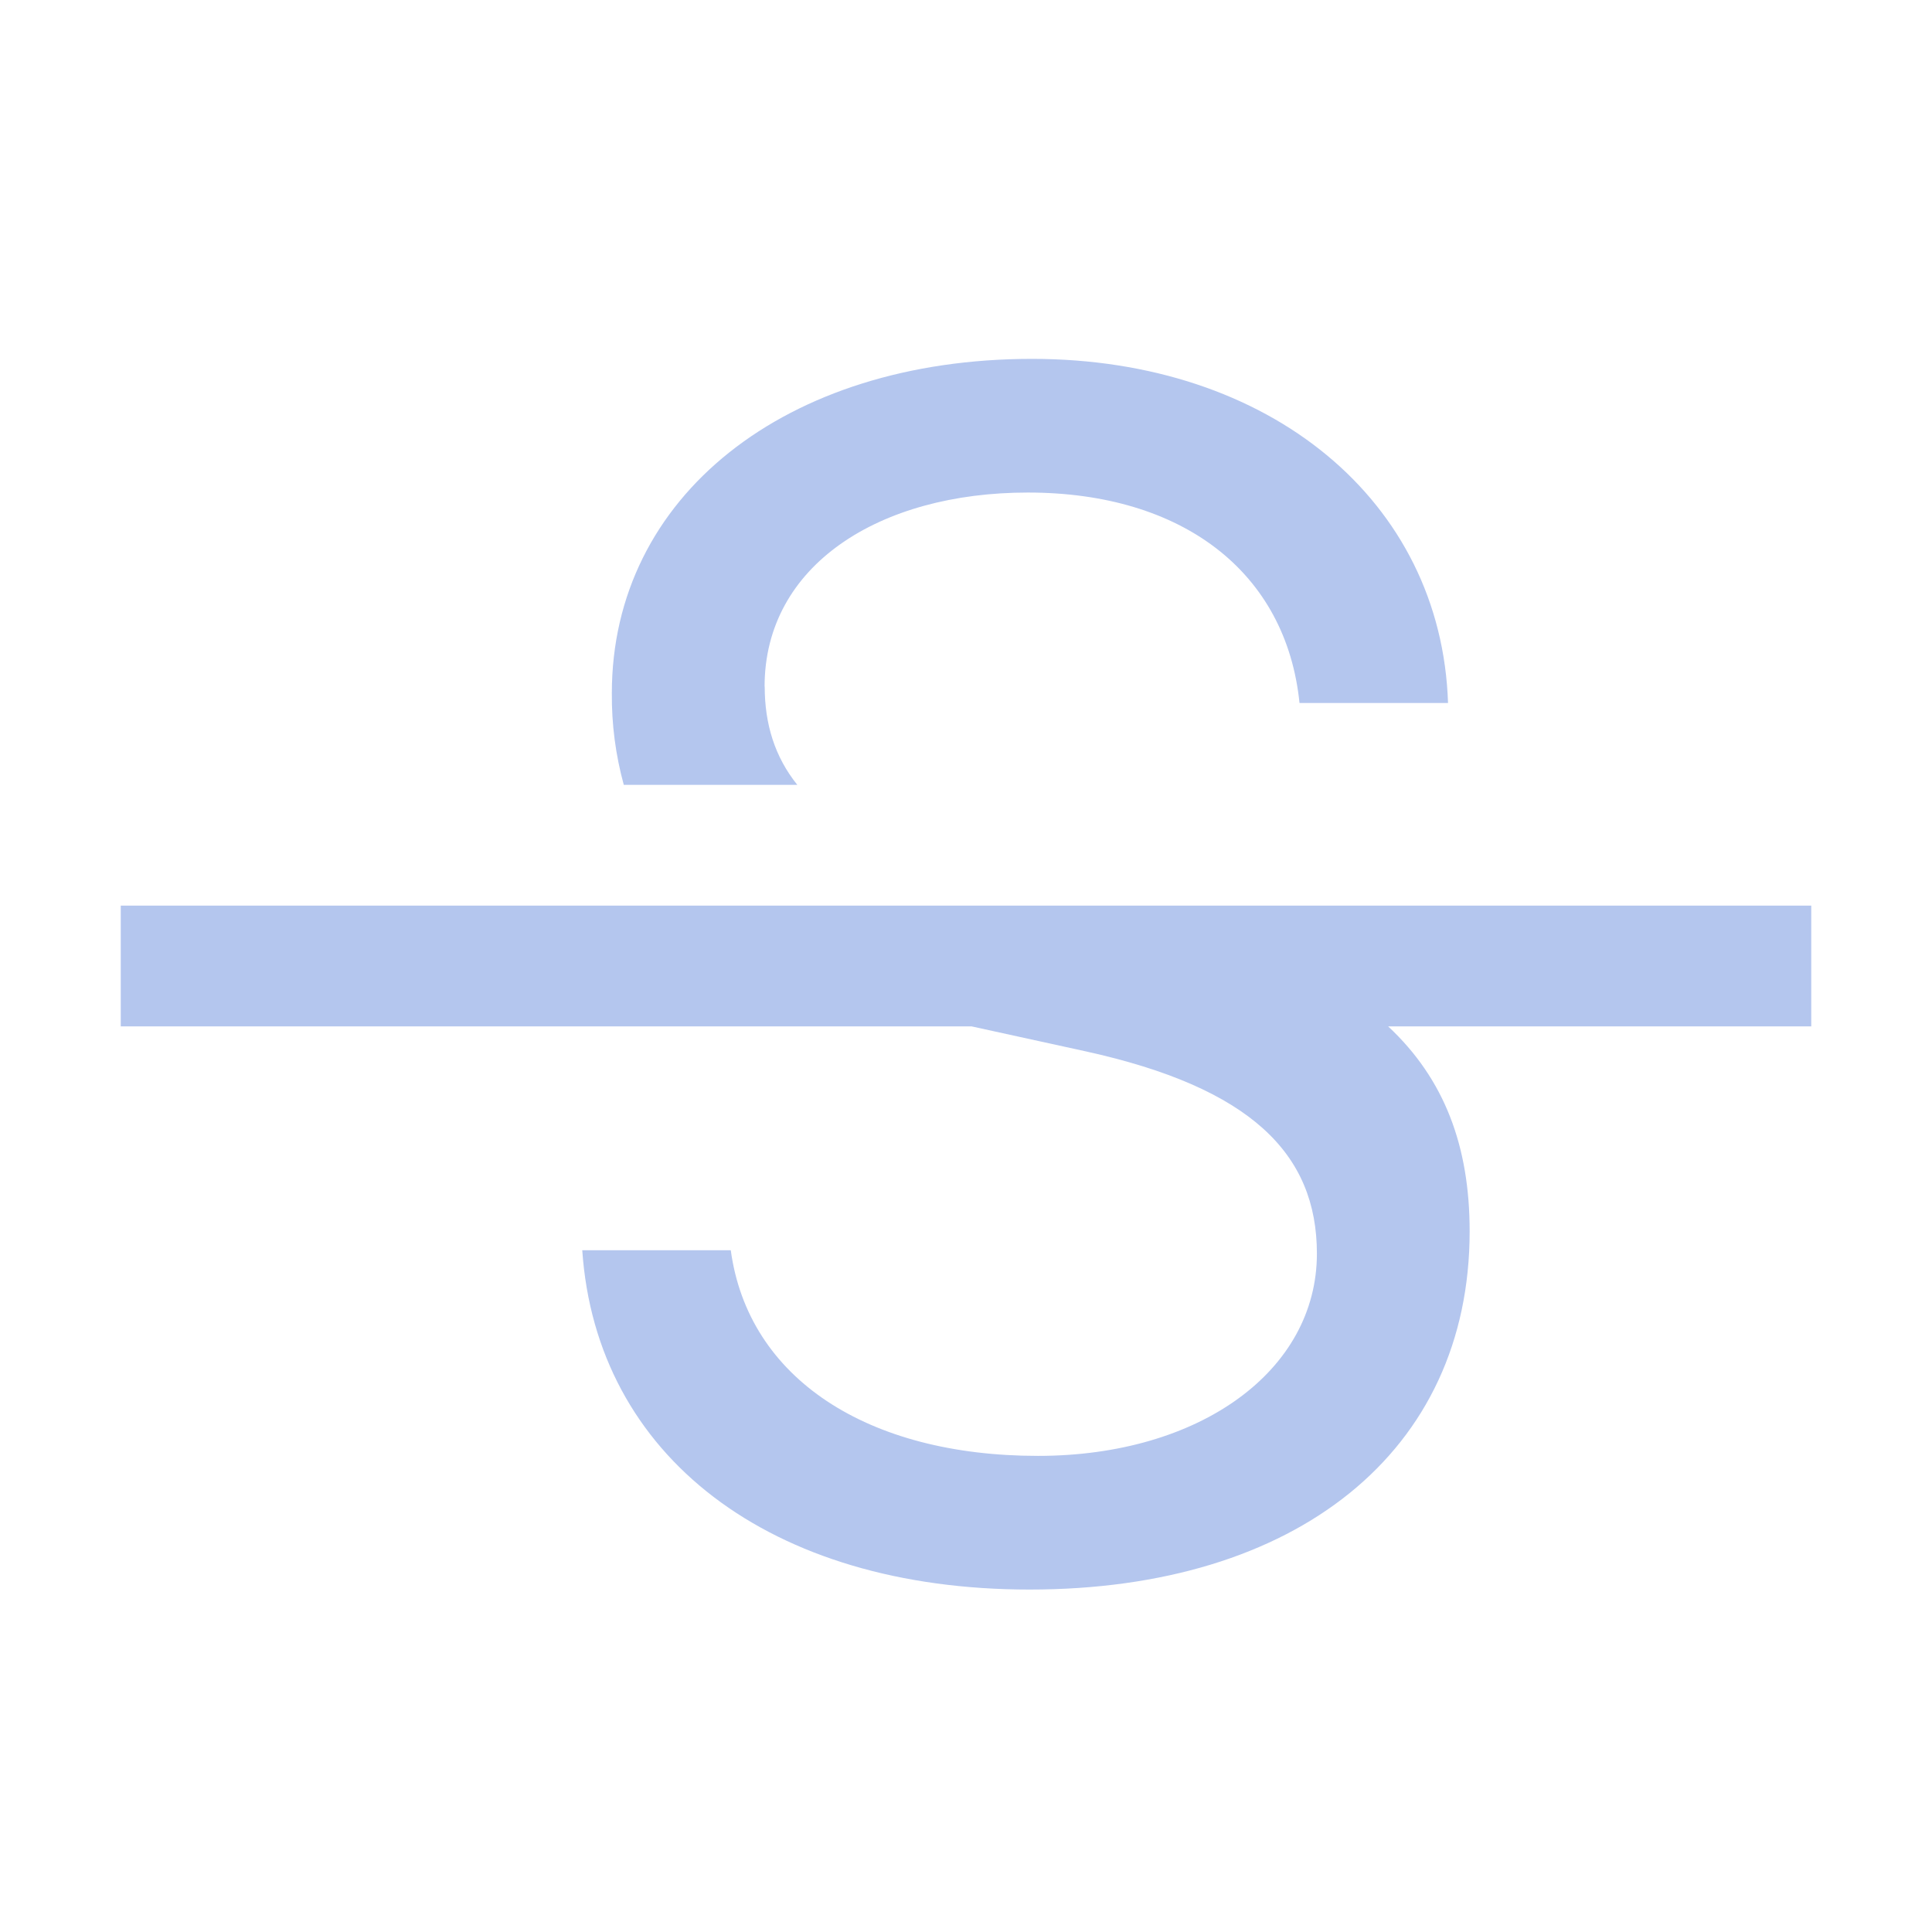
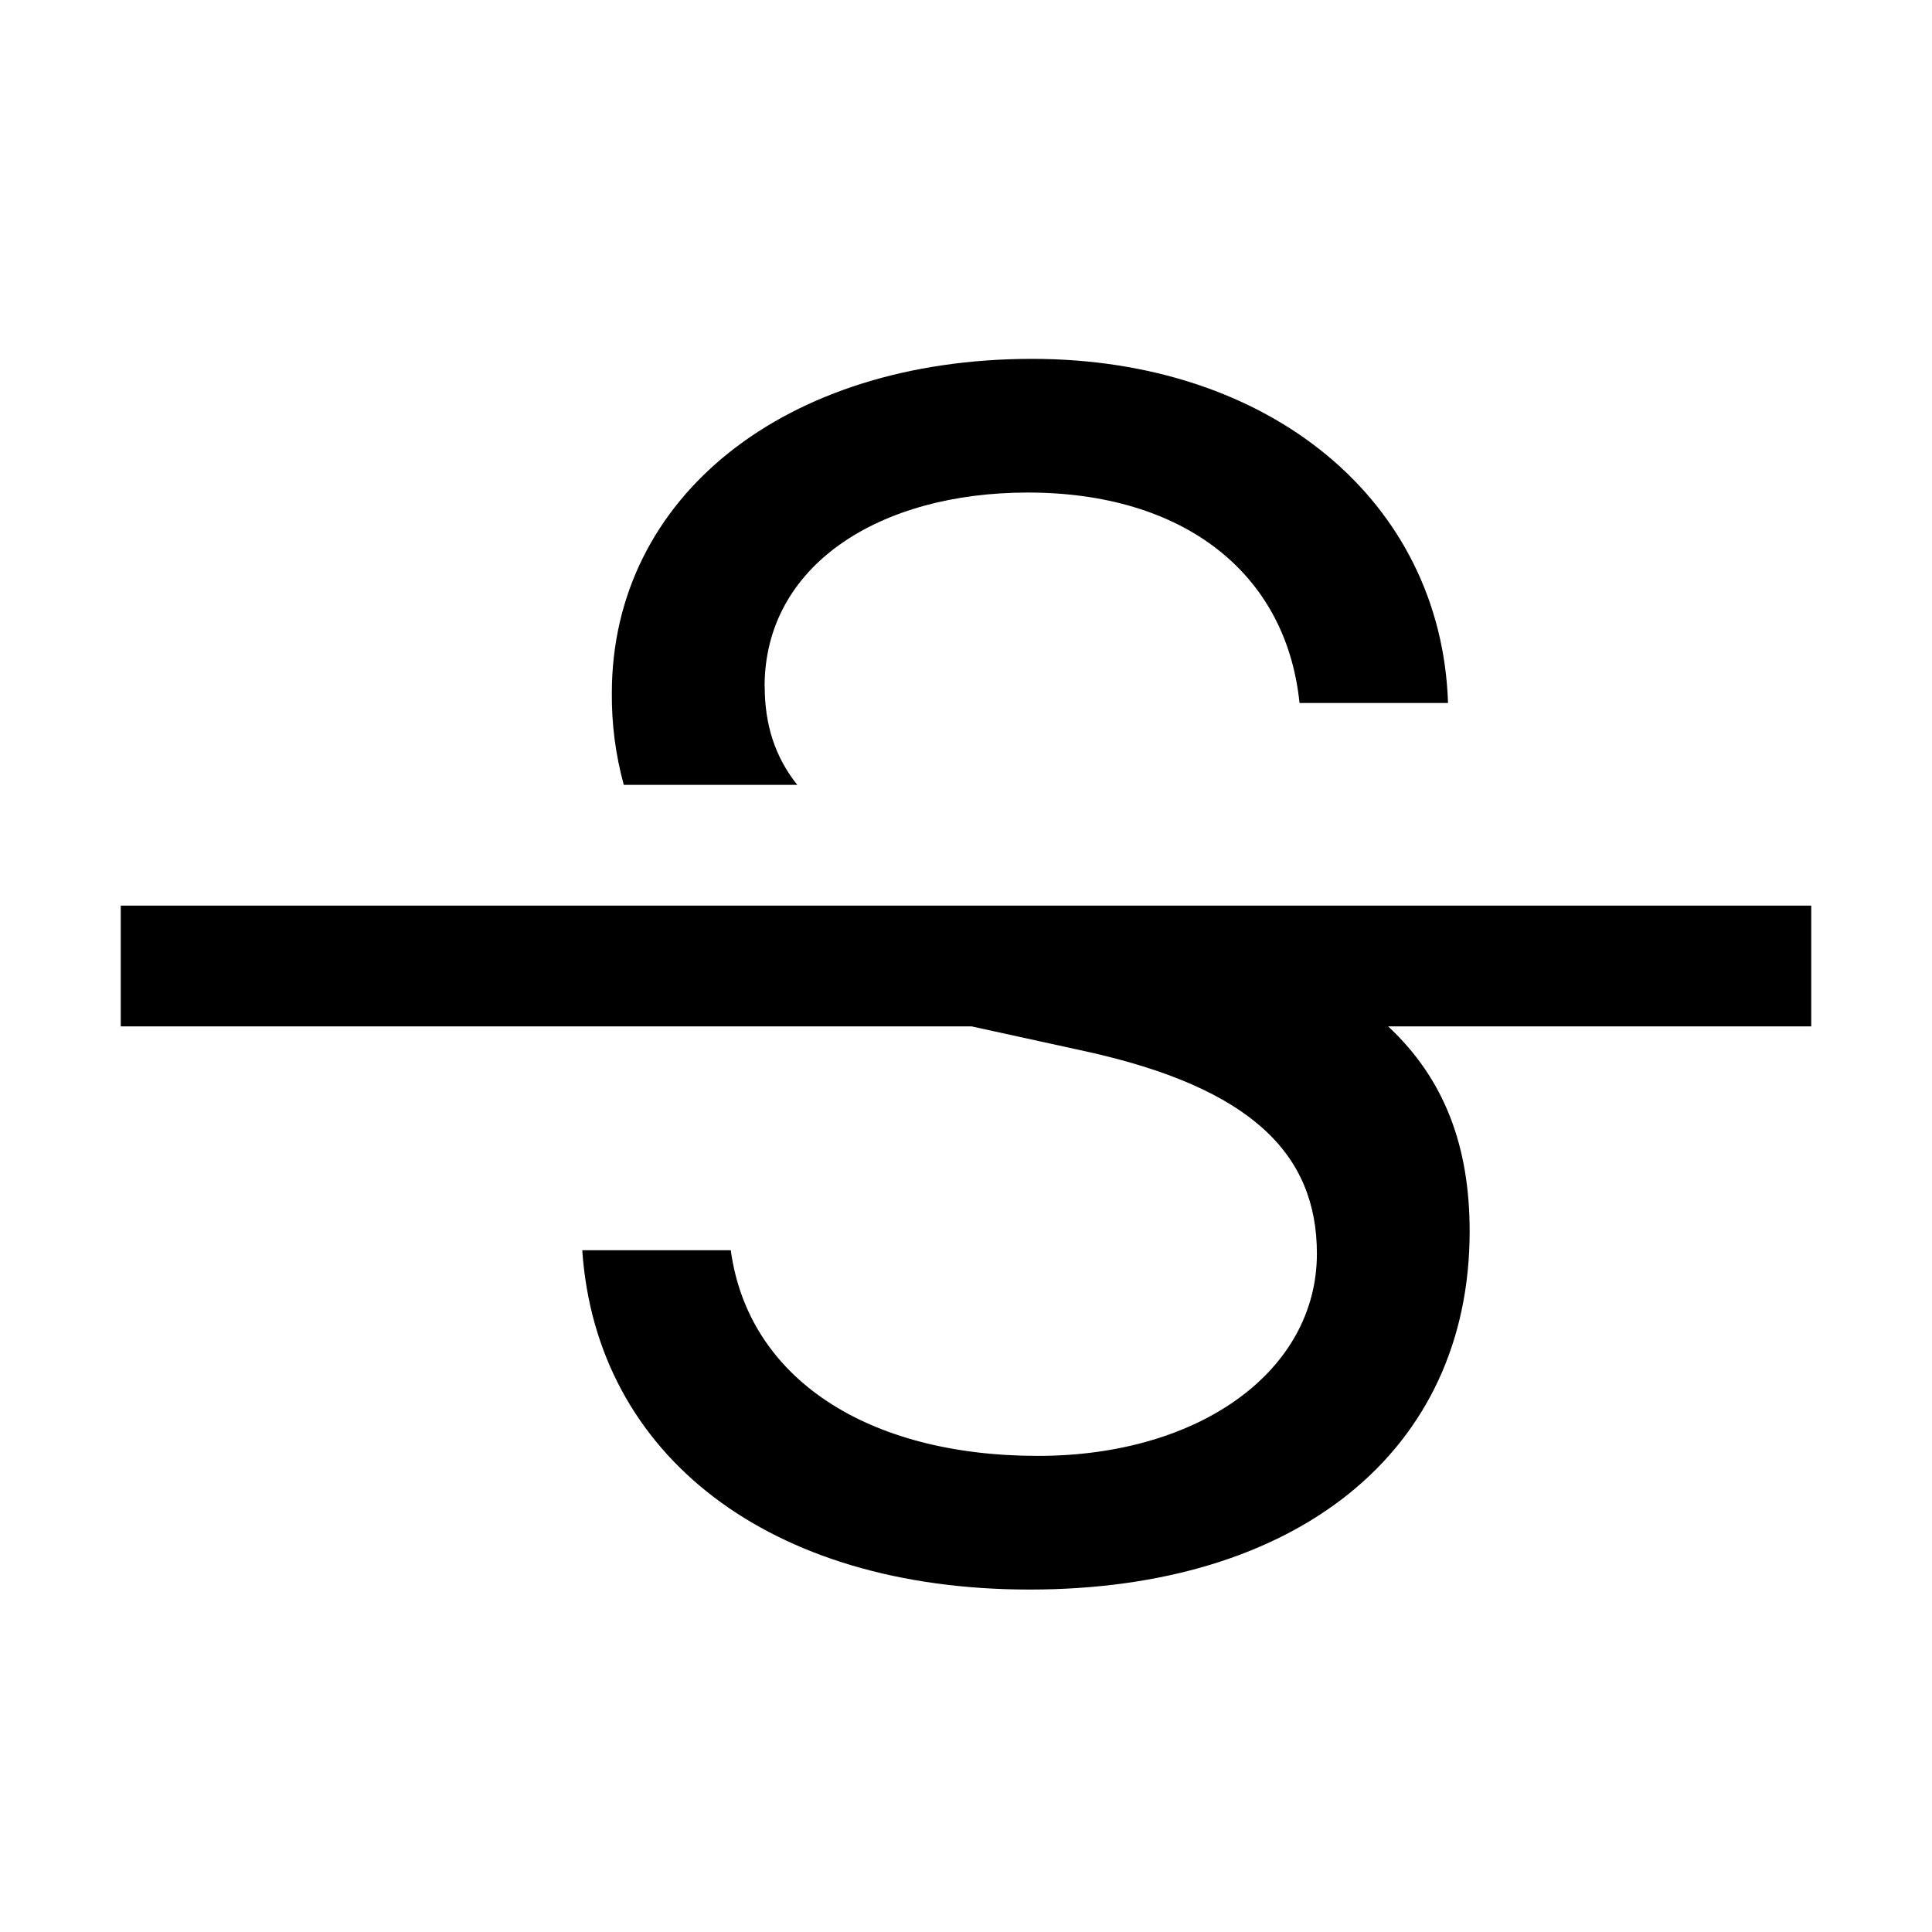
- <svg xmlns="http://www.w3.org/2000/svg" width="16" height="16" fill="#B4C6EE" class="bi bi-type-strikethrough" viewBox="0 0 16 16">
+ <svg xmlns="http://www.w3.org/2000/svg" width="16" height="16" fill="currentColor" class="bi bi-type-strikethrough" viewBox="0 0 16 16">
  <path d="M6.333 5.686c0 .31.083.581.27.814H5.166a2.776 2.776 0 0 1-.099-.76c0-1.627 1.436-2.768 3.48-2.768 1.969 0 3.39 1.175 3.445 2.85h-1.23c-.11-1.08-.964-1.743-2.25-1.743-1.23 0-2.18.602-2.18 1.607zm2.194 7.478c-2.153 0-3.589-1.107-3.705-2.81h1.23c.144 1.06 1.129 1.703 2.544 1.703 1.34 0 2.31-.705 2.31-1.675 0-.827-.547-1.374-1.914-1.675L8.046 8.5H1v-1h14v1h-3.504c.468.437.675.994.675 1.697 0 1.826-1.436 2.967-3.644 2.967z" />
</svg>
